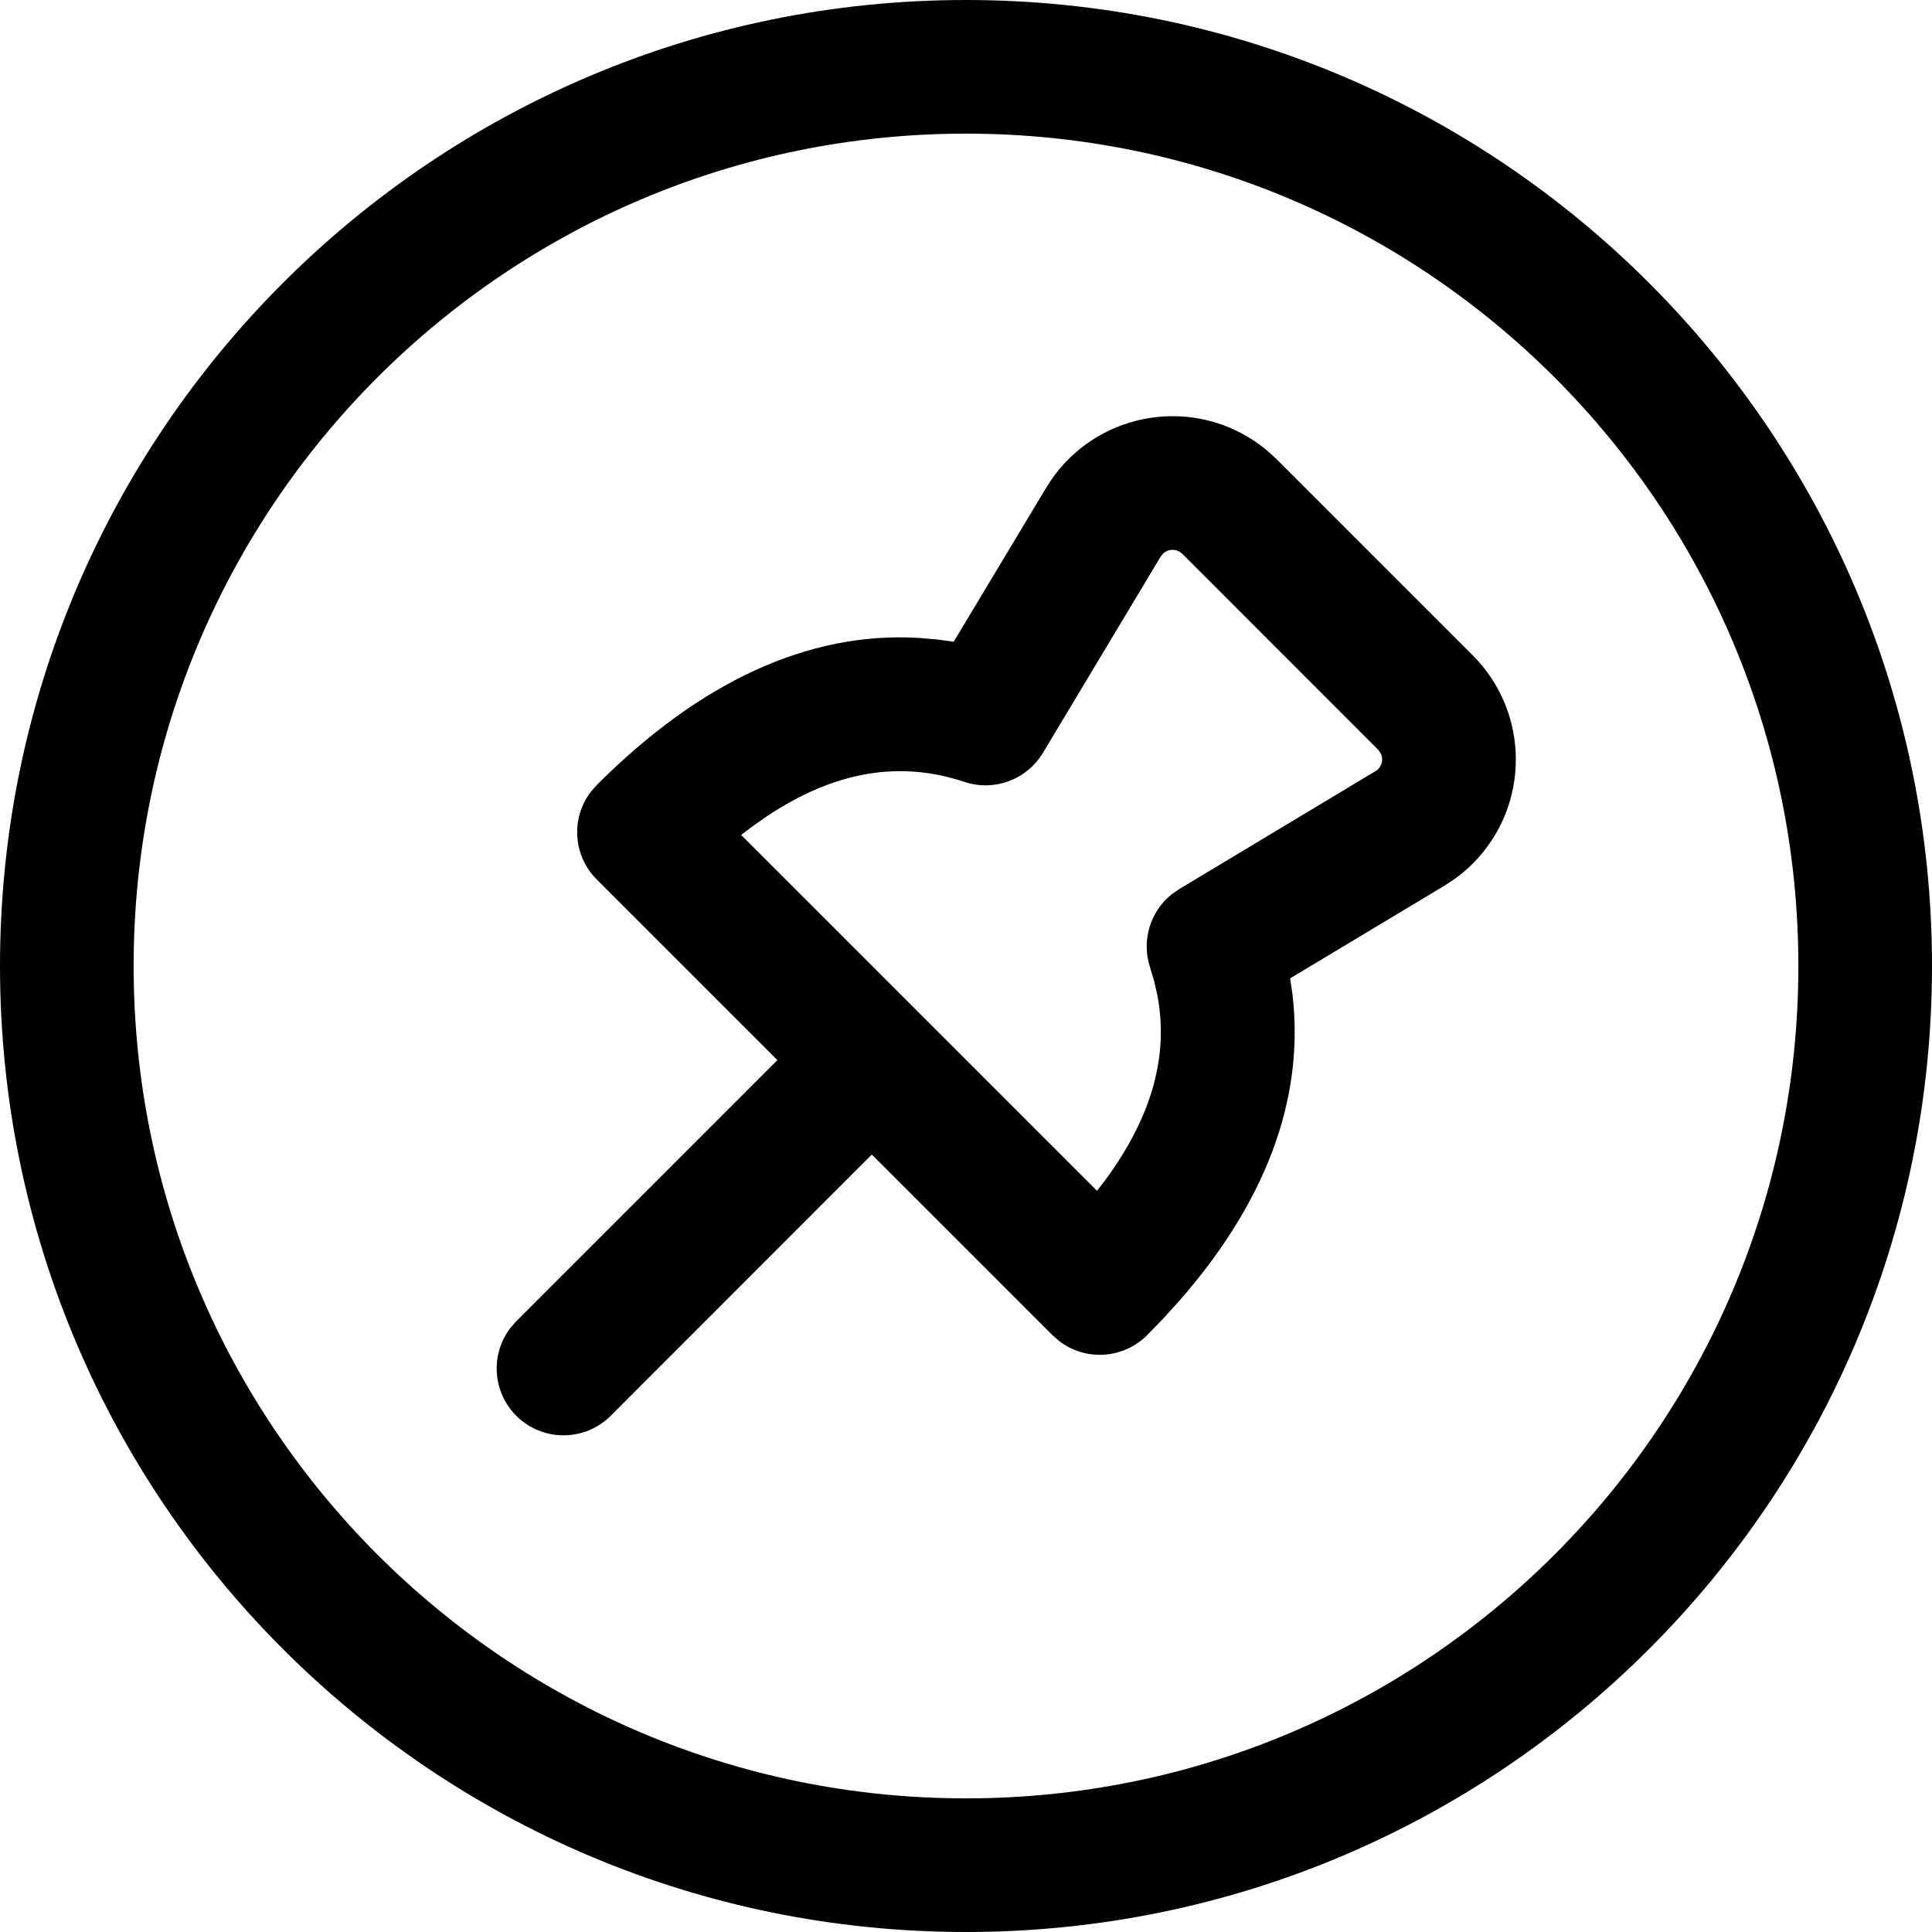
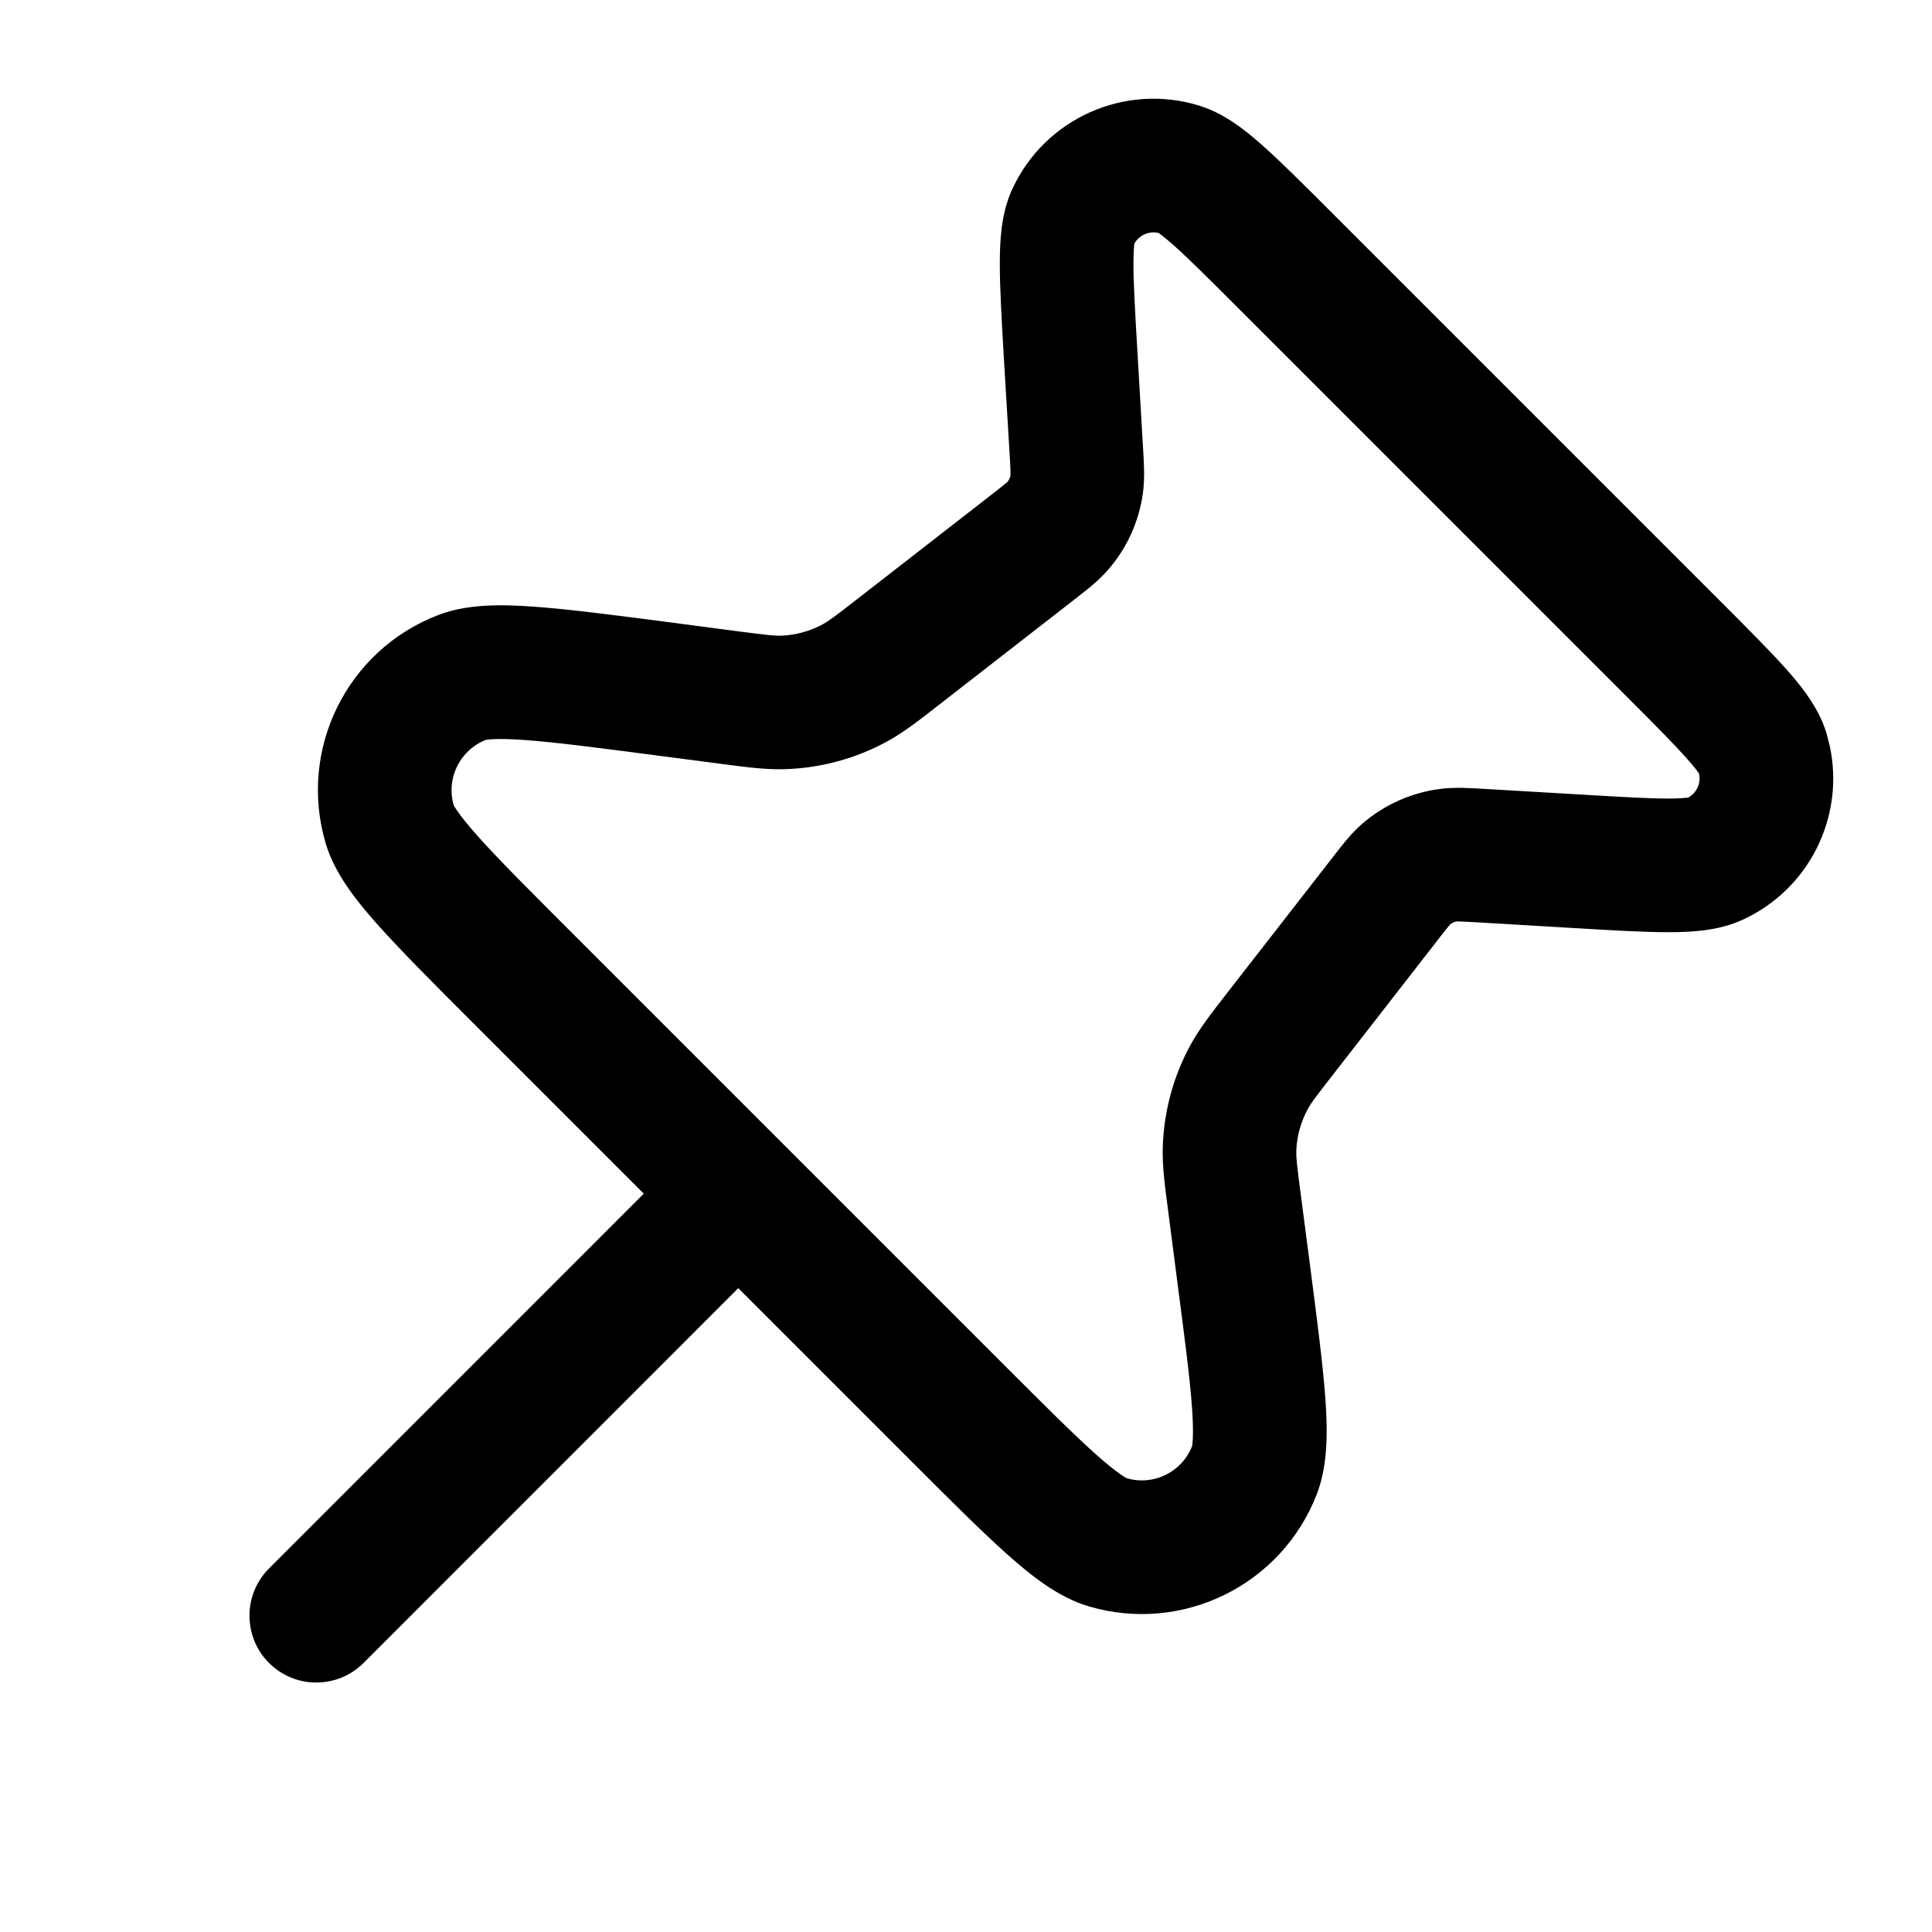
- <svg xmlns="http://www.w3.org/2000/svg" width="24" height="24" viewBox="0 0 24 24">
-   <path d="M12,0 C18.627,0 24,5.373 24,12 C24,18.627 18.627,24 12,24 C5.373,24 0,18.627 0,12 C0,5.373 5.373,0 12,0 Z M12,1.66 C6.289,1.66 1.66,6.289 1.66,12 C1.66,17.711 6.289,22.34 12,22.34 C17.711,22.34 22.34,17.711 22.34,12 C22.34,6.289 17.711,1.66 12,1.66 Z M12.996,6.059 C13.516,5.192 14.641,4.911 15.508,5.431 C15.593,5.482 15.674,5.541 15.75,5.605 L15.86,5.706 L18.294,8.14 C19.009,8.855 19.009,10.014 18.294,10.729 C18.223,10.8 18.147,10.864 18.066,10.922 L17.941,11.004 L16.027,12.153 L16.057,12.364 C16.205,13.659 15.721,14.935 14.653,16.156 L14.446,16.384 L14.249,16.587 C13.951,16.884 13.485,16.909 13.16,16.661 L13.075,16.587 L10.83,14.342 L7.587,17.587 C7.263,17.911 6.737,17.911 6.413,17.587 C6.116,17.29 6.091,16.823 6.339,16.498 L6.413,16.413 L9.657,13.169 L7.413,10.925 C7.116,10.628 7.091,10.162 7.339,9.837 L7.413,9.752 C8.691,8.473 10.038,7.845 11.407,7.924 L11.636,7.943 L11.847,7.972 L12.996,6.059 Z M14.654,6.854 C14.589,6.816 14.509,6.825 14.454,6.871 L14.419,6.913 L12.956,9.352 C12.755,9.686 12.35,9.836 11.981,9.713 C11.181,9.446 10.373,9.575 9.52,10.144 L9.337,10.273 L9.207,10.372 L13.627,14.792 L13.727,14.664 C14.315,13.865 14.519,13.108 14.377,12.362 L14.338,12.19 L14.287,12.019 C14.177,11.687 14.287,11.325 14.553,11.111 L14.648,11.045 L17.104,9.569 L17.12,9.555 C17.173,9.502 17.184,9.422 17.152,9.358 L17.12,9.314 L14.687,6.88 L14.654,6.854 Z" />
+ <svg xmlns="http://www.w3.org/2000/svg" width="24" height="24" viewBox="0 0 24 24" fill="none">
+   <path fill-rule="evenodd" clip-rule="evenodd" d="M21.39 7.488C21.719 7.817 21.992 8.091 22.191 8.314C22.35 8.493 22.534 8.717 22.644 8.981L22.686 9.096L22.731 9.272C22.918 10.15 22.471 11.054 21.638 11.43C21.338 11.566 20.998 11.58 20.724 11.58C20.425 11.58 20.039 11.558 19.575 11.53L18.343 11.457C18.235 11.451 18.175 11.448 18.131 11.447C18.093 11.446 18.09 11.447 18.1 11.446C18.067 11.45 18.037 11.464 18.012 11.486C18.019 11.48 18.016 11.481 17.992 11.51C17.963 11.544 17.926 11.591 17.86 11.677L16.555 13.355C16.337 13.634 16.285 13.705 16.248 13.773C16.159 13.936 16.108 14.118 16.103 14.303C16.101 14.381 16.11 14.468 16.156 14.819L16.267 15.669C16.358 16.368 16.431 16.928 16.463 17.356C16.492 17.752 16.501 18.189 16.359 18.558C15.922 19.692 14.687 20.299 13.523 19.954C13.143 19.842 12.803 19.568 12.507 19.304C12.187 19.018 11.788 18.619 11.29 18.121L9.171 16.002L4.516 20.658C4.192 20.982 3.666 20.982 3.342 20.658C3.018 20.334 3.018 19.808 3.342 19.484L7.997 14.828L5.879 12.71C5.381 12.212 4.982 11.812 4.696 11.492C4.432 11.196 4.158 10.856 4.046 10.477C3.7 9.312 4.308 8.077 5.442 7.641C5.811 7.498 6.248 7.508 6.643 7.537C7.071 7.568 7.632 7.641 8.33 7.732L9.18 7.844C9.532 7.889 9.619 7.899 9.696 7.897C9.882 7.891 10.064 7.841 10.226 7.752C10.294 7.714 10.365 7.663 10.645 7.445L12.323 6.14C12.409 6.073 12.455 6.037 12.489 6.008C12.518 5.984 12.52 5.981 12.514 5.988C12.535 5.963 12.549 5.932 12.554 5.9C12.552 5.91 12.554 5.907 12.553 5.869C12.552 5.824 12.549 5.765 12.543 5.657L12.469 4.425C12.442 3.96 12.42 3.574 12.42 3.276C12.42 3.002 12.434 2.662 12.569 2.362C12.971 1.473 13.973 1.024 14.903 1.314L15.019 1.356C15.283 1.465 15.507 1.65 15.686 1.809C15.909 2.007 16.183 2.281 16.512 2.61L21.39 7.488ZM15.338 3.784C14.994 3.44 14.761 3.208 14.583 3.05C14.469 2.949 14.411 2.907 14.392 2.894C14.273 2.866 14.15 2.92 14.091 3.028C14.089 3.048 14.08 3.119 14.08 3.276C14.08 3.514 14.099 3.841 14.127 4.327L14.199 5.559C14.209 5.731 14.224 5.928 14.198 6.123C14.15 6.476 14 6.809 13.765 7.078C13.636 7.227 13.478 7.345 13.342 7.451L11.664 8.756C11.426 8.941 11.237 9.091 11.027 9.207C10.633 9.423 10.193 9.543 9.743 9.555C9.504 9.562 9.265 9.529 8.966 9.49L8.116 9.379C7.397 9.285 6.893 9.22 6.523 9.193C6.126 9.164 6.028 9.194 6.038 9.19C5.713 9.316 5.538 9.671 5.637 10.006C5.633 9.992 5.668 10.088 5.935 10.387C6.182 10.664 6.54 11.023 7.053 11.536L12.464 16.947C12.976 17.459 13.336 17.818 13.612 18.065C13.913 18.333 14.008 18.367 13.994 18.362C14.329 18.462 14.684 18.287 14.81 17.961C14.805 17.973 14.836 17.875 14.807 17.477C14.78 17.107 14.714 16.603 14.62 15.884L14.51 15.033C14.471 14.734 14.438 14.496 14.444 14.257C14.457 13.807 14.576 13.367 14.793 12.973C14.909 12.763 15.059 12.574 15.244 12.335L16.549 10.658C16.654 10.522 16.773 10.363 16.921 10.234C17.191 10 17.523 9.85 17.877 9.802C18.072 9.775 18.269 9.79 18.44 9.8L19.672 9.872C20.158 9.901 20.486 9.92 20.724 9.92C20.879 9.92 20.95 9.91 20.971 9.908C21.079 9.849 21.134 9.726 21.105 9.607C21.091 9.587 21.049 9.529 20.95 9.417C20.791 9.239 20.56 9.006 20.216 8.662L15.338 3.784Z" fill="black" />
</svg>
